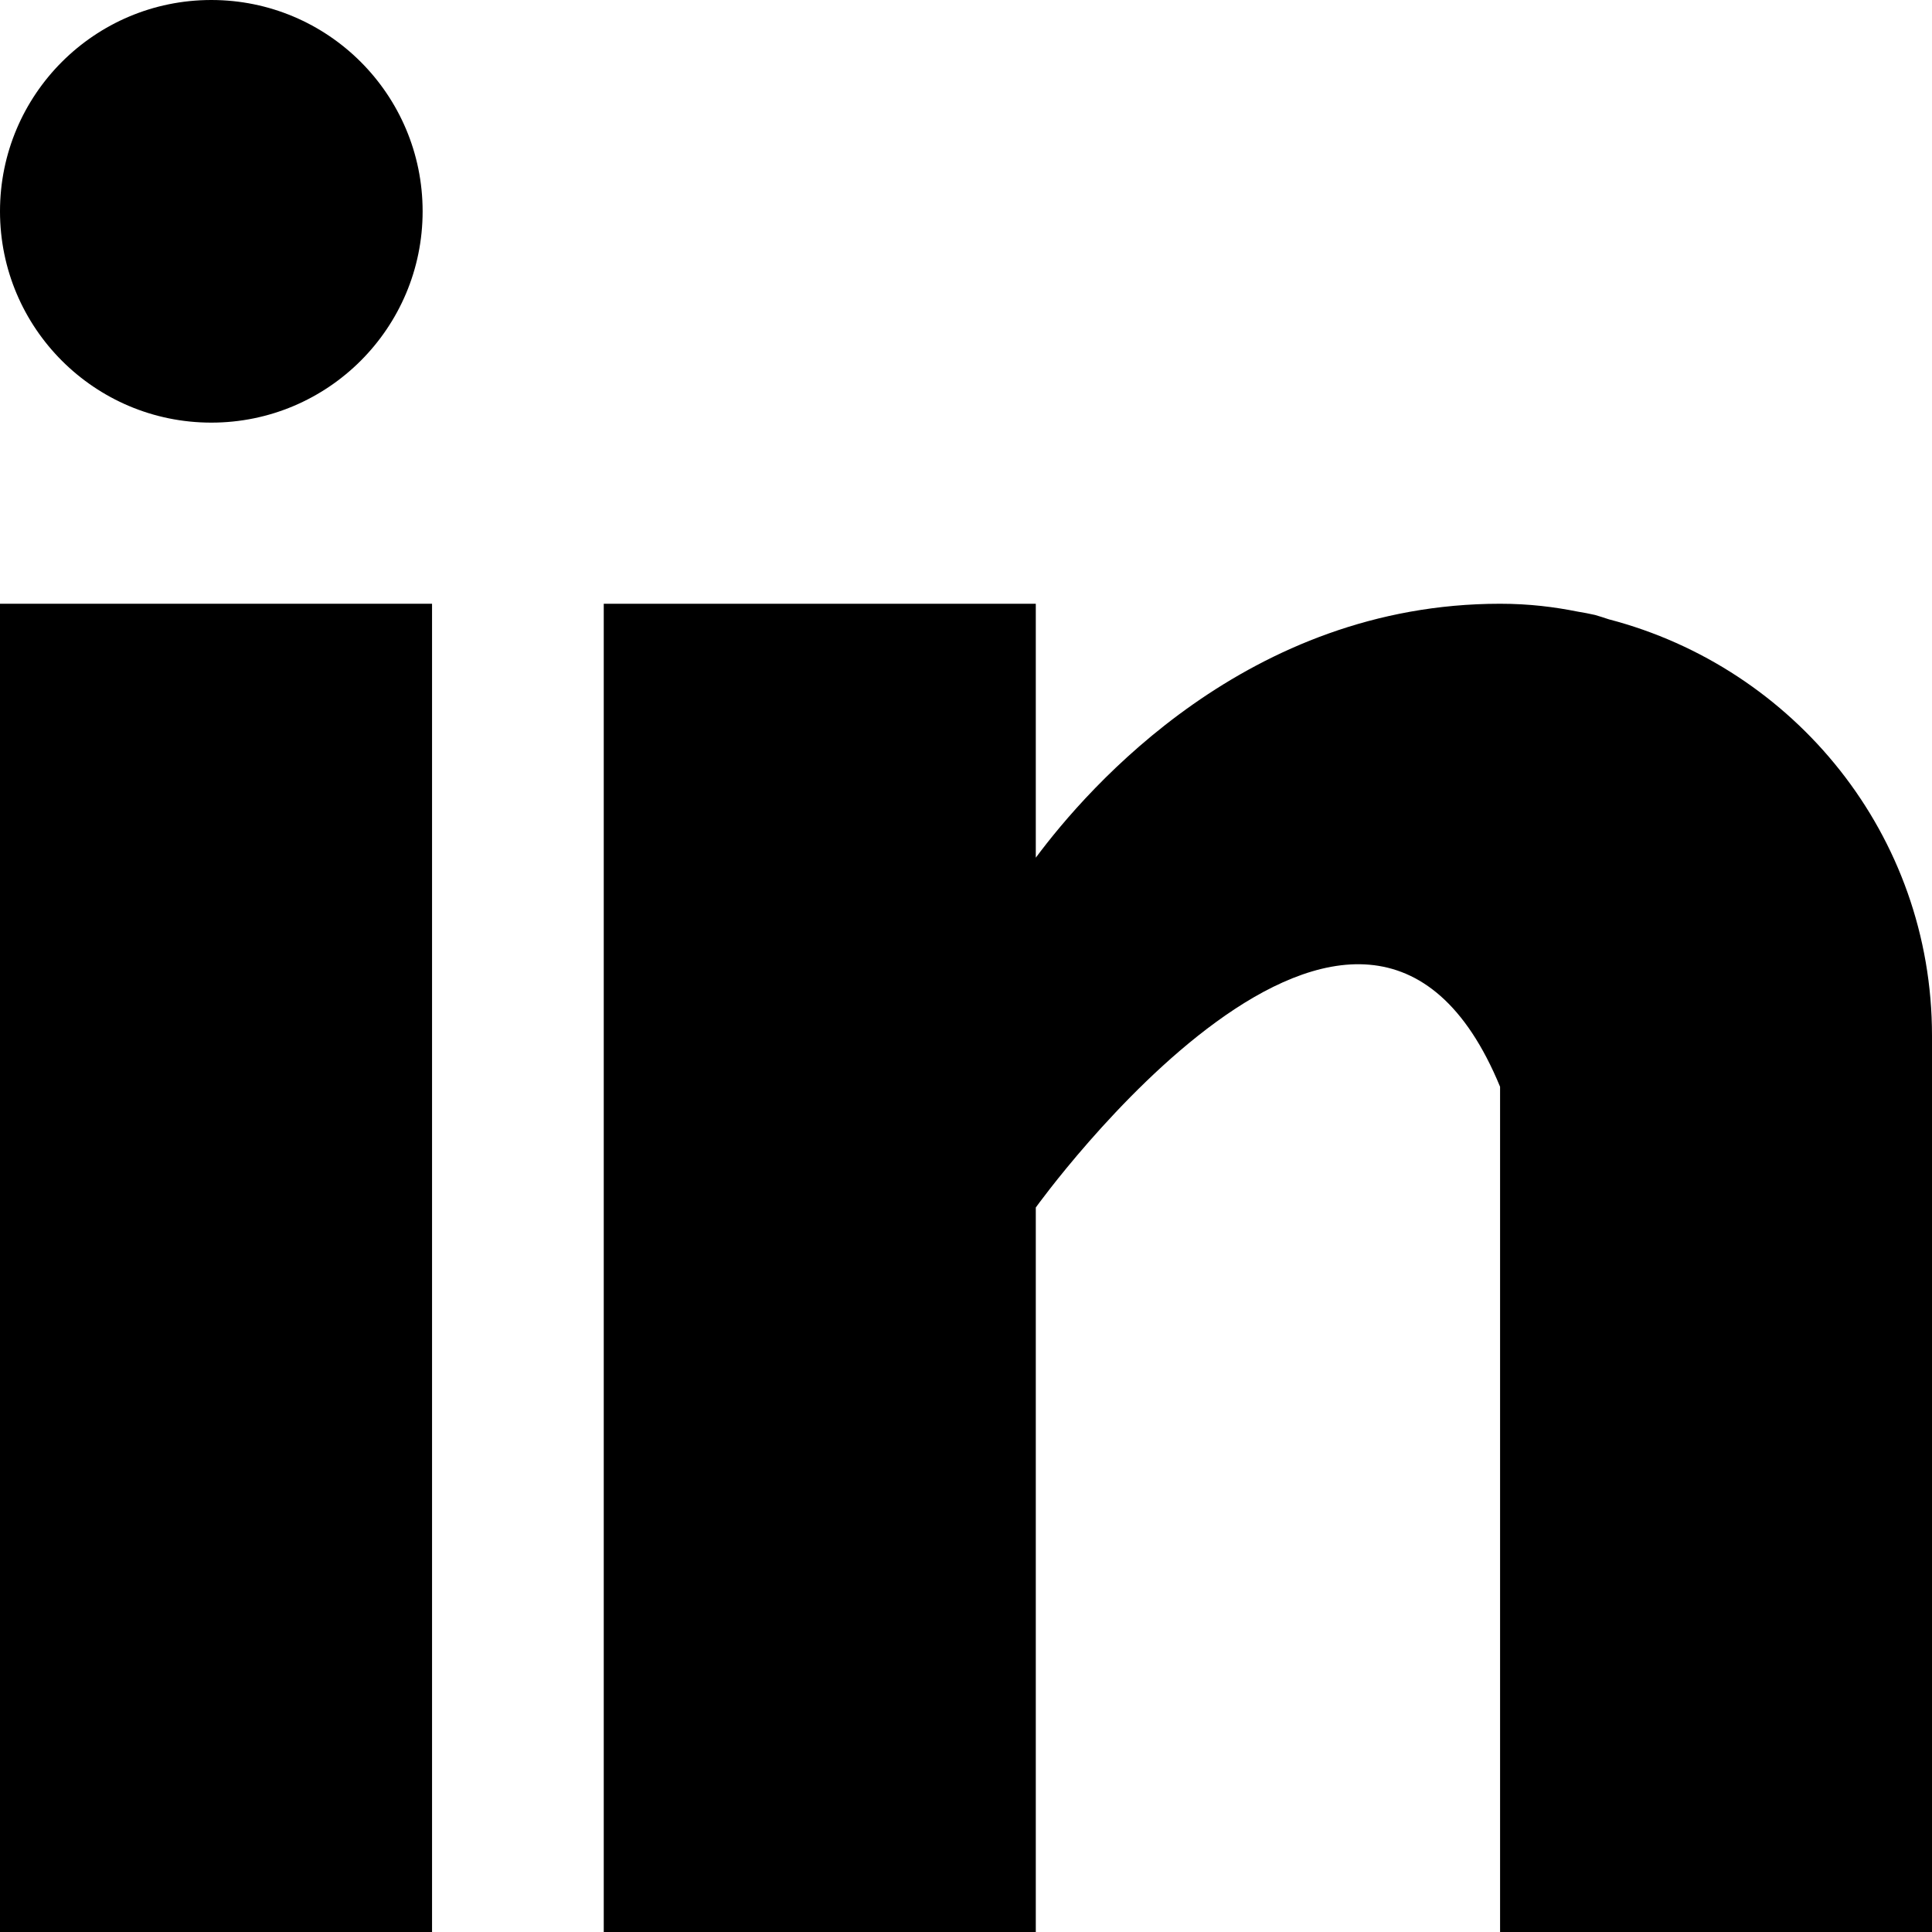
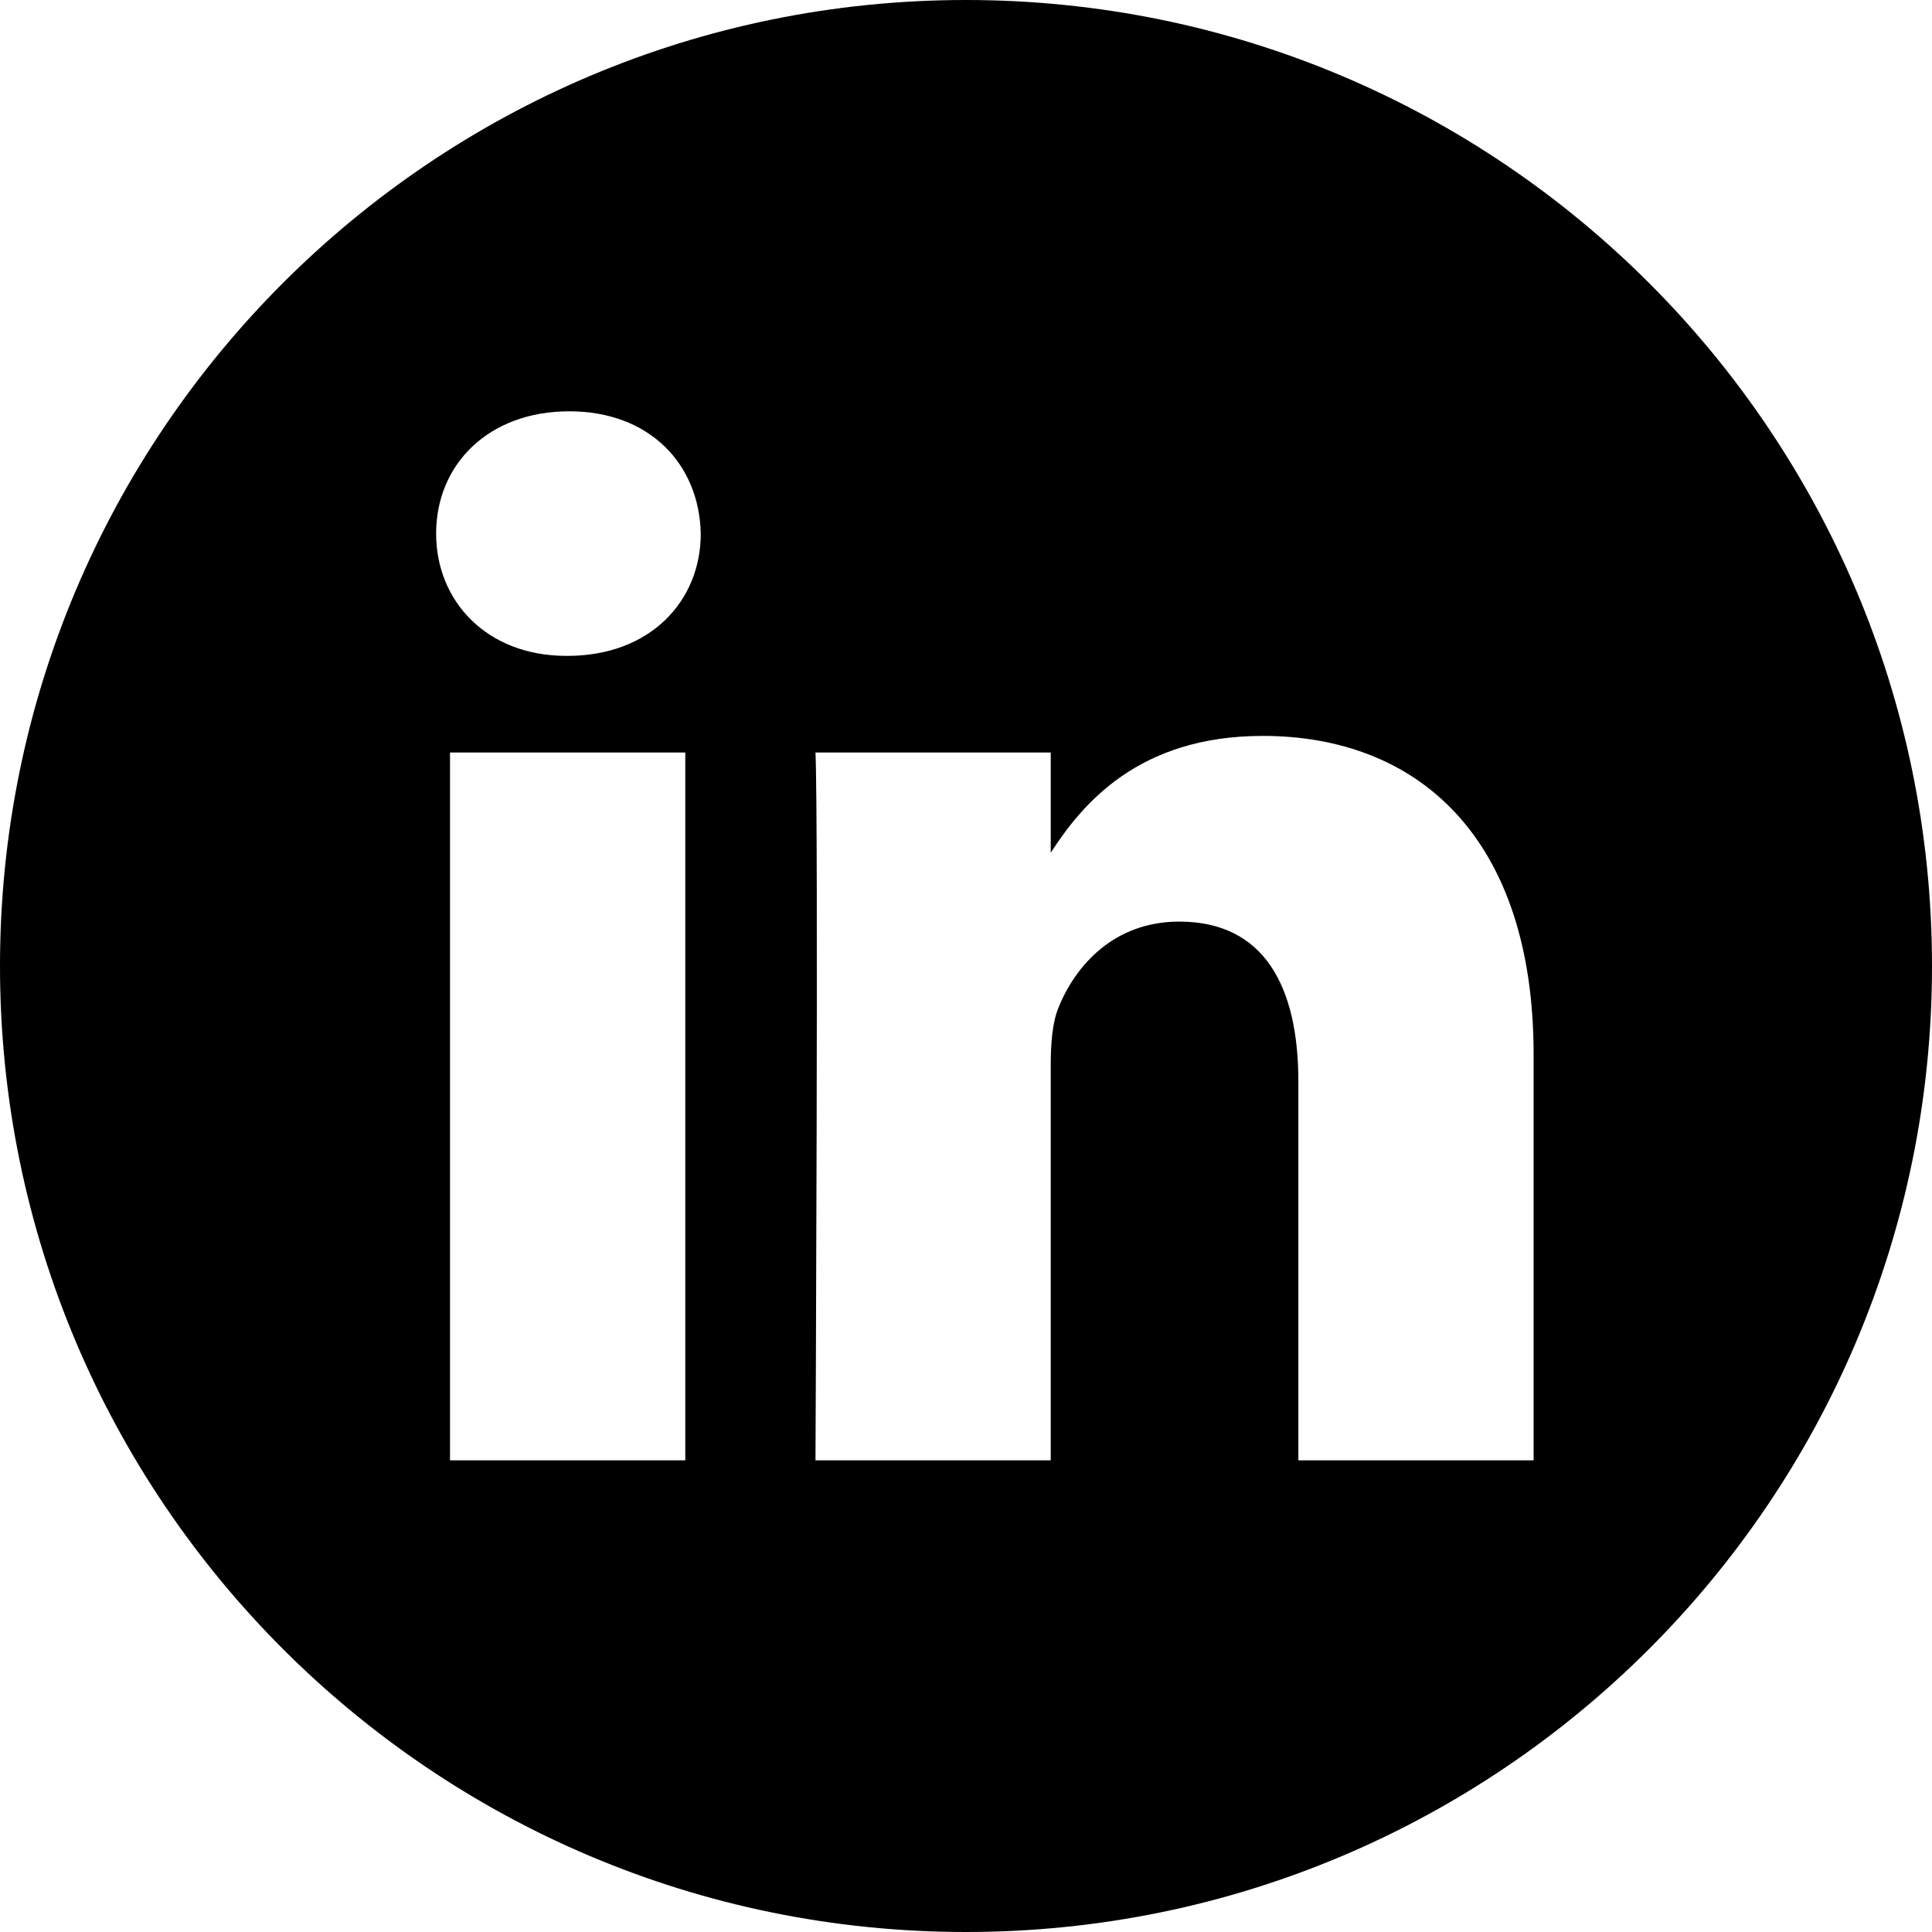
- <svg xmlns="http://www.w3.org/2000/svg" version="1.1" id="Capa_1" x="0px" y="0px" viewBox="0 0 512 512" style="enable-background:new 0 0 512 512;" xml:space="preserve">
-   <g>
-     <g>
-       <rect fill="current" y="160" width="114.496" height="352" />
-     </g>
-   </g>
-   <g>
-     <g>
-       <path fill="current" d="M426.368,164.128c-1.216-0.384-2.368-0.8-3.648-1.152c-1.536-0.352-3.072-0.64-4.64-0.896    c-6.08-1.216-12.736-2.08-20.544-2.08c-66.752,0-109.088,48.544-123.04,67.296V160H160v352h114.496V320    c0,0,86.528-120.512,123.04-32c0,79.008,0,224,0,224H512V274.464C512,221.28,475.552,176.96,426.368,164.128z" />
-     </g>
-   </g>
-   <g>
-     <g>
-       <circle fill="current" cx="56" cy="56" r="56" />
-     </g>
-   </g>
-   <g>
- </g>
-   <g>
- </g>
-   <g>
- </g>
-   <g>
- </g>
-   <g>
- </g>
-   <g>
- </g>
-   <g>
- </g>
-   <g>
- </g>
-   <g>
- </g>
-   <g>
- </g>
-   <g>
- </g>
-   <g>
- </g>
-   <g>
- </g>
-   <g>
- </g>
-   <g>
- </g>
+ <svg xmlns="http://www.w3.org/2000/svg" height="512pt" viewBox="0 0 512 512" width="512pt">
+   <path d="m256 0c-141.363 0-256 114.637-256 256s114.637 256 256 256 256-114.637 256-256-114.637-256-256-256zm-74.391 387h-62.348v-187.574h62.348zm-31.172-213.188h-.406c-20.922 0-34.453-14.402-34.453-32.402 0-18.406 13.945-32.41 35.273-32.41 21.328 0 34.453 14.004 34.859 32.41 0 18-13.531 32.402-35.273 32.402zm255.984 213.188h-62.34v-100.348c0-25.219-9.027-42.418-31.586-42.418-17.223 0-27.48 11.602-31.988 22.801-1.648 4.008-2.051 9.609-2.051 15.215v104.75h-62.344s.816-169.977 0-187.574h62.344v26.559c8.285-12.781 23.109-30.961 56.188-30.961 41.02 0 71.777 26.809 71.777 84.422zm0 0" />
</svg>
